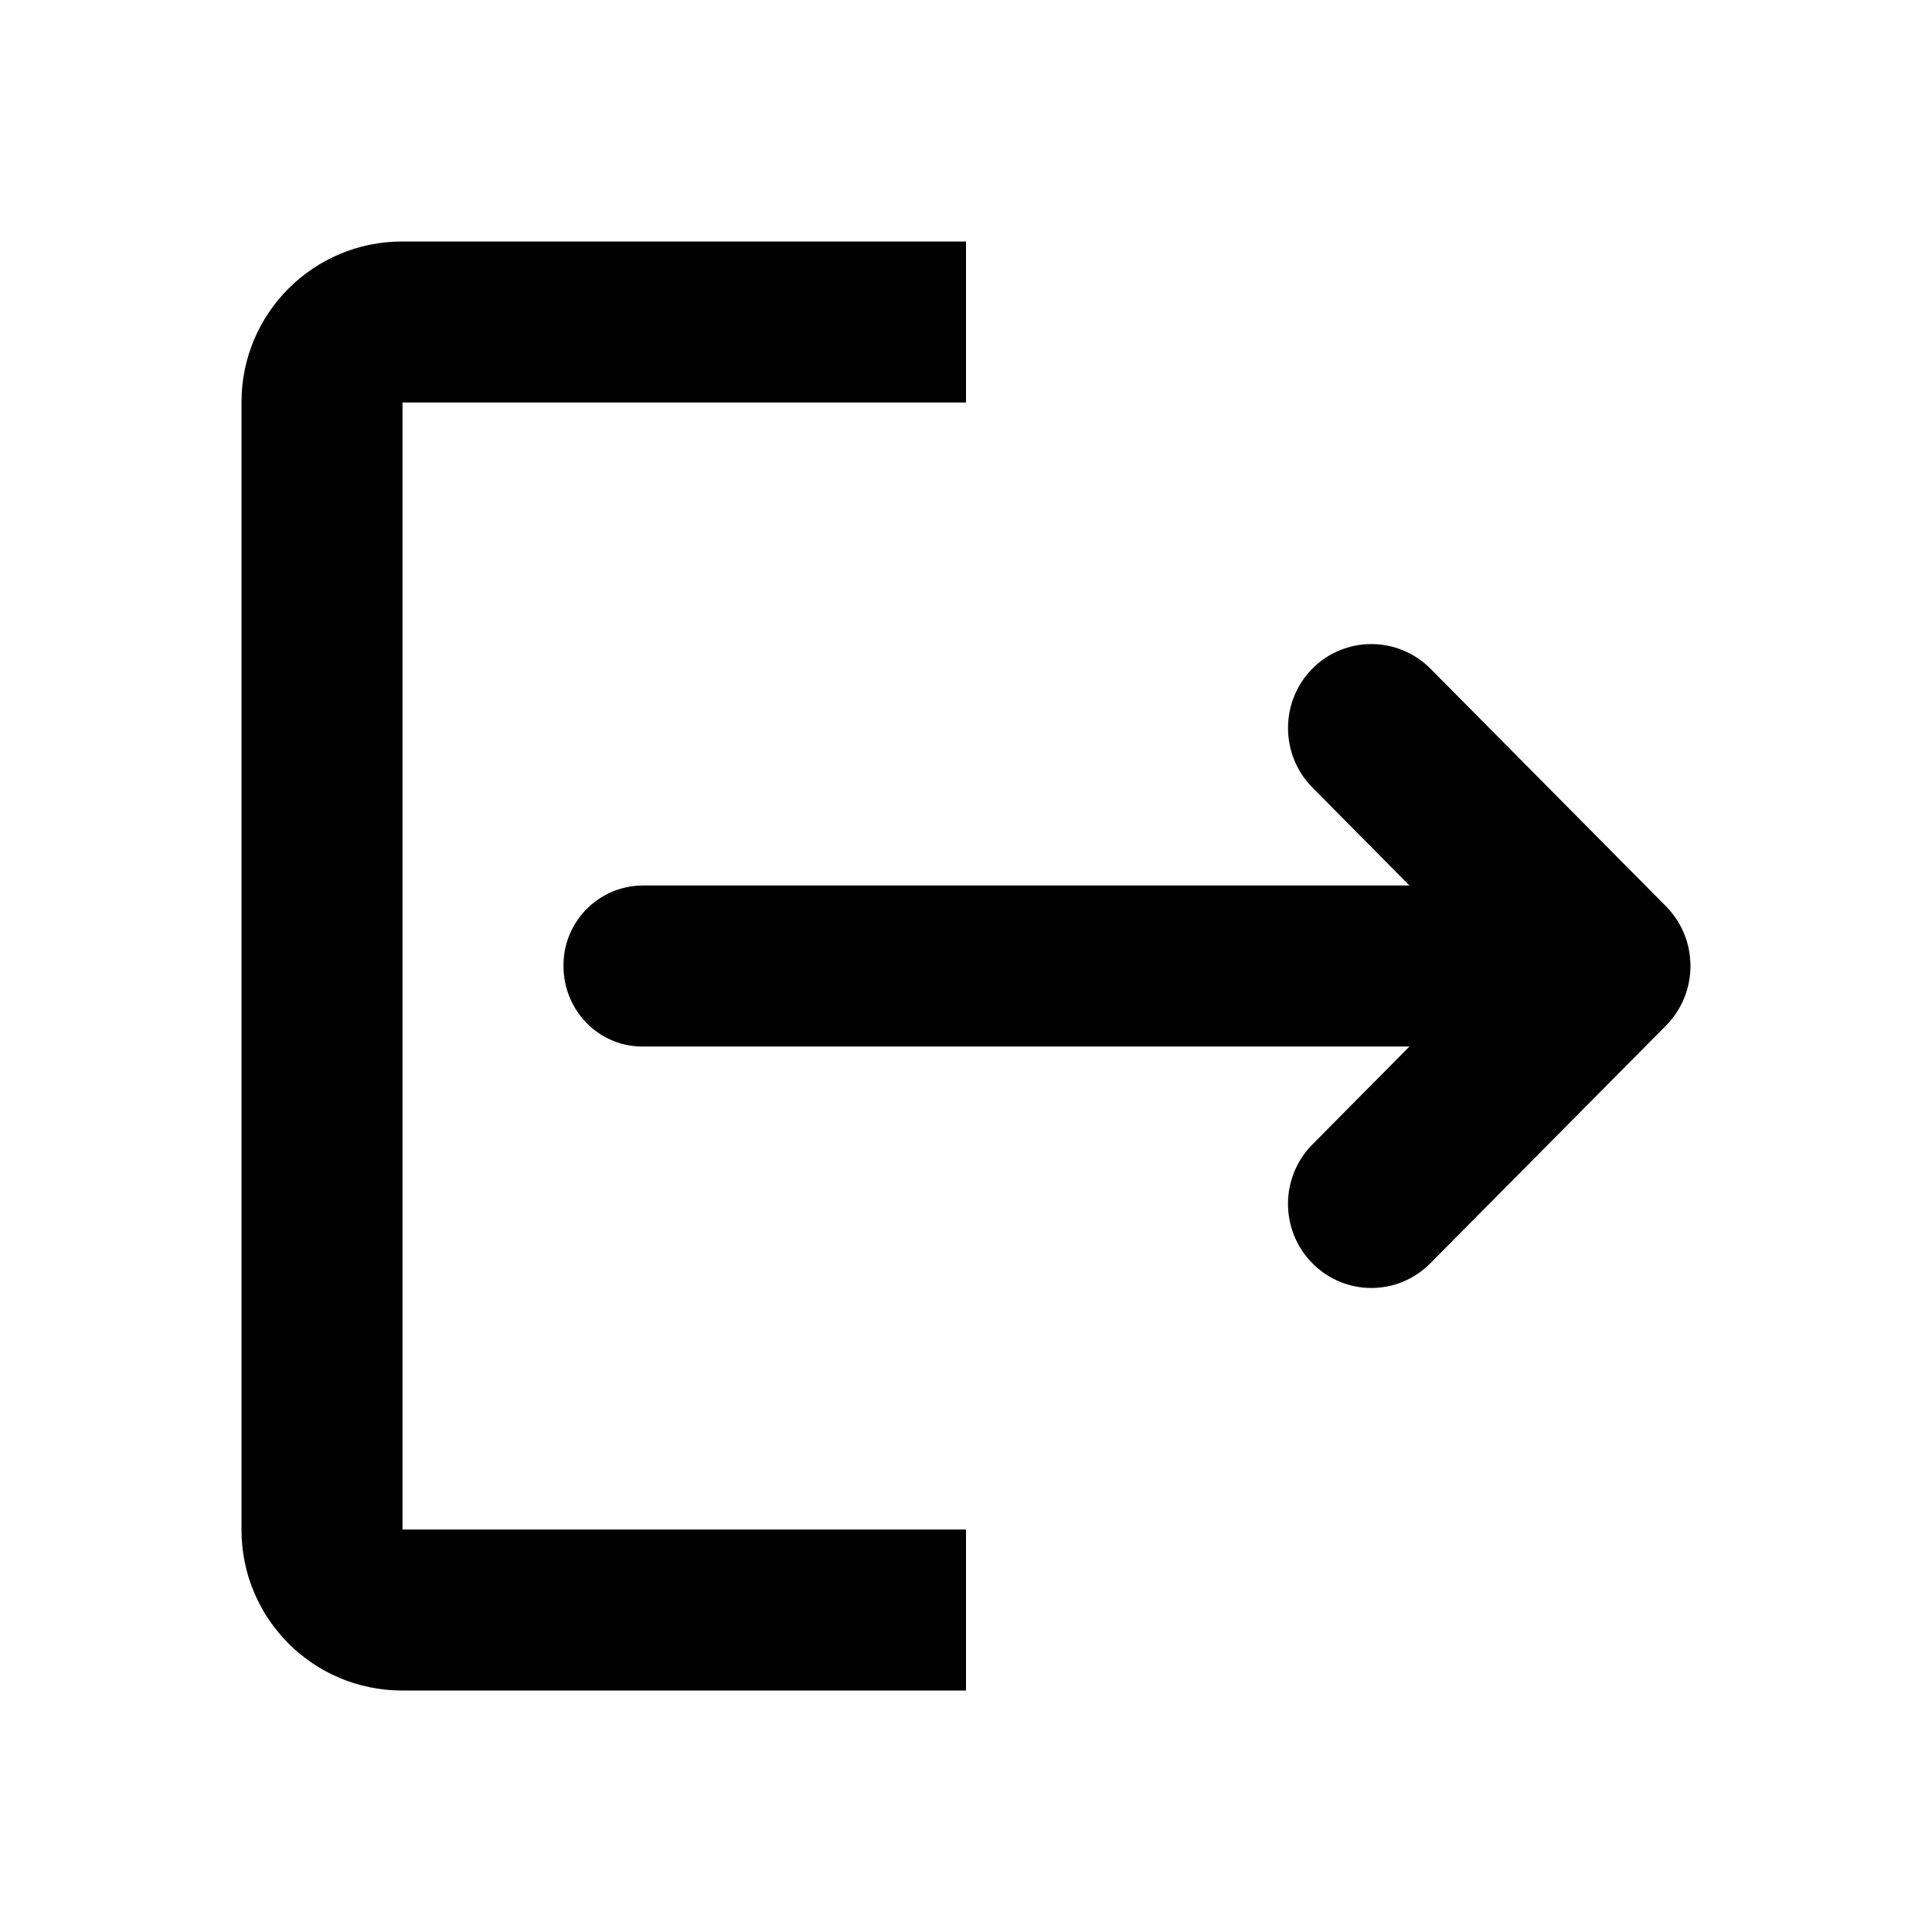
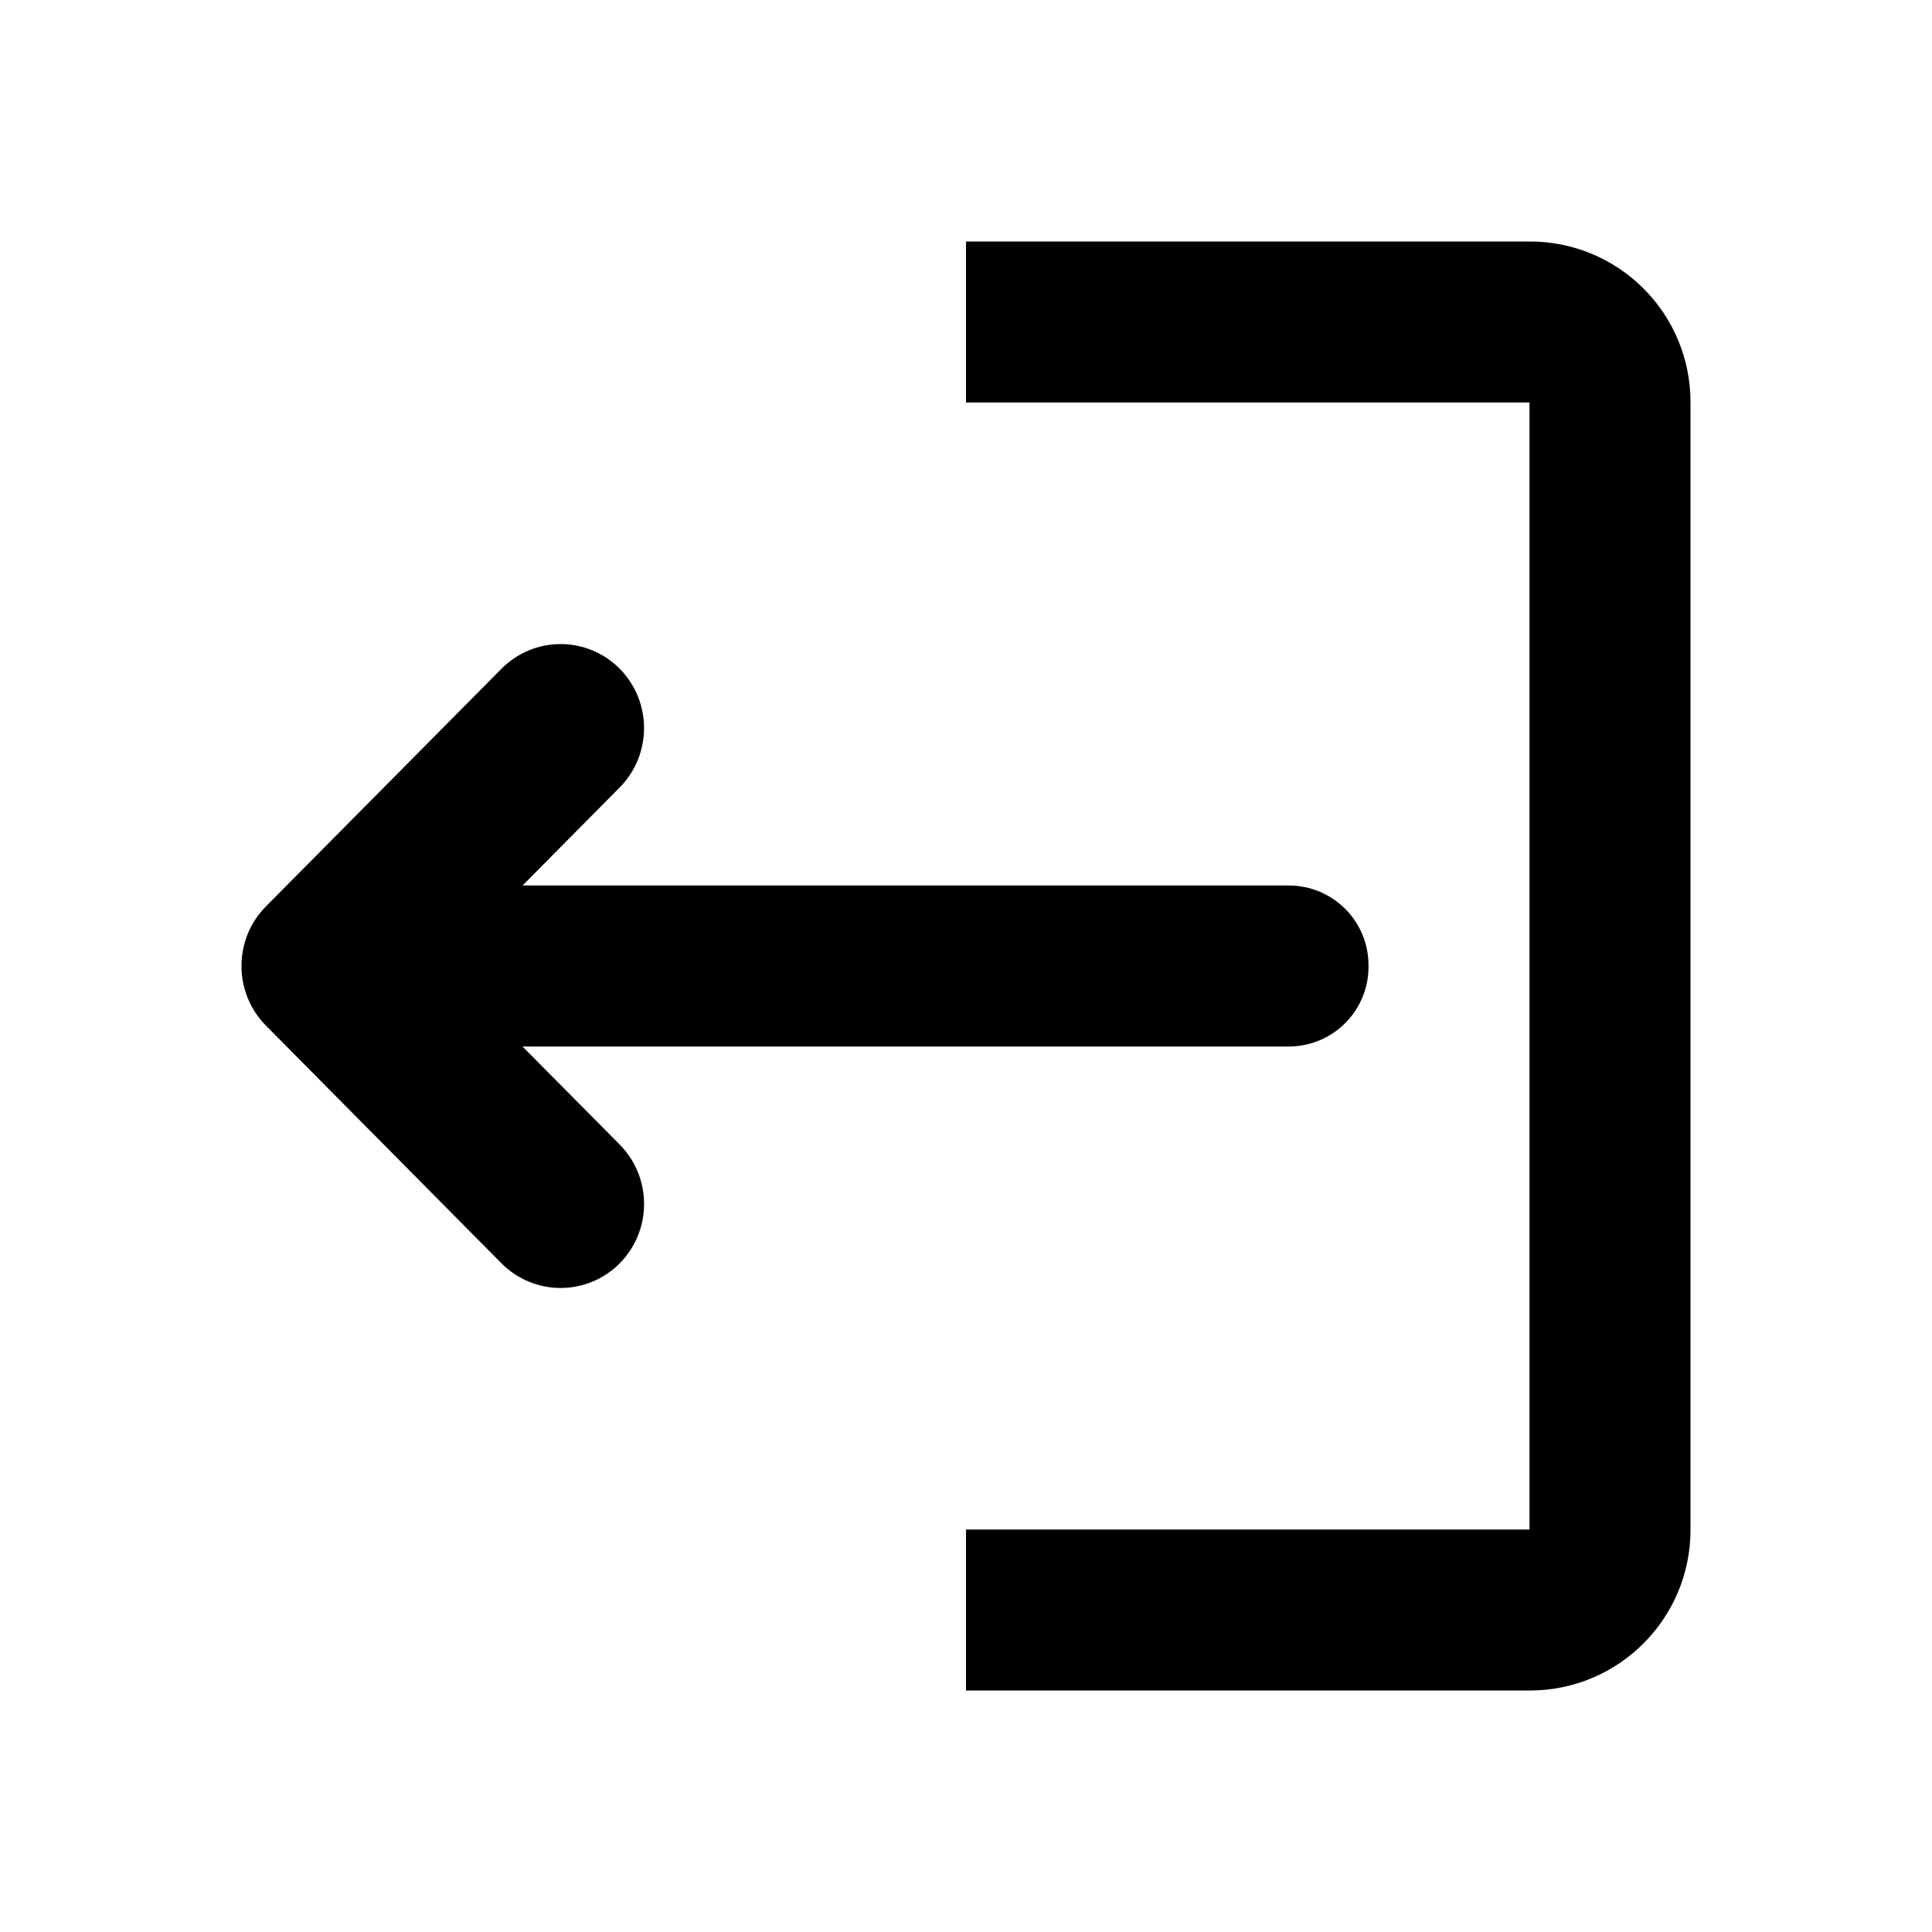
<svg width="24" height="24" viewBox="0 0 24 24">
  <g fill="currentColor" fill-rule="evenodd">
-     <path d="M7.977 11A.99.99 0 0 0 7 12.001c0 .551.437.999.977.999h11.047a.988.988 0 0 0 .976-.999.99.99 0 0 0-.976-1.001H7.977z" />
-     <path d="M8.497 3H4.994C3.894 3 3 3.893 3 4.995v14.01C3 20.108 3.893 21 4.994 21H12v-2H5V5h7V3H8.497zm7.806 5.305a1.053 1.053 0 0 0 0 1.478L18.5 12l-2.197 2.217a1.05 1.05 0 0 0 0 1.476c.404.409 1.06.409 1.465 0l2.93-2.955a1.055 1.055 0 0 0 0-1.477l-2.93-2.956a1.034 1.034 0 0 0-1.465 0z" />
+     <path d="M4.977 11A.989.989 0 0 0 4 12c0 .551.437 1 .977 1h11.046A.99.99 0 0 0 17 12a.99.99 0 0 0-.977-1H4.977z" />
+     <path d="M6.231 8.306l-2.93 2.956a1.054 1.054 0 0 0 0 1.476l2.93 2.957a1.034 1.034 0 0 0 1.466 0 1.05 1.05 0 0 0 0-1.478L5.5 12.001l2.197-2.218a1.05 1.05 0 0 0 0-1.477 1.033 1.033 0 0 0-1.466 0zM15.503 3H12v2h7v14h-7v2h7.006c1.1 0 1.994-.893 1.994-1.995V4.995A1.993 1.993 0 0 0 19.006 3h-3.503z" />
  </g>
</svg>
